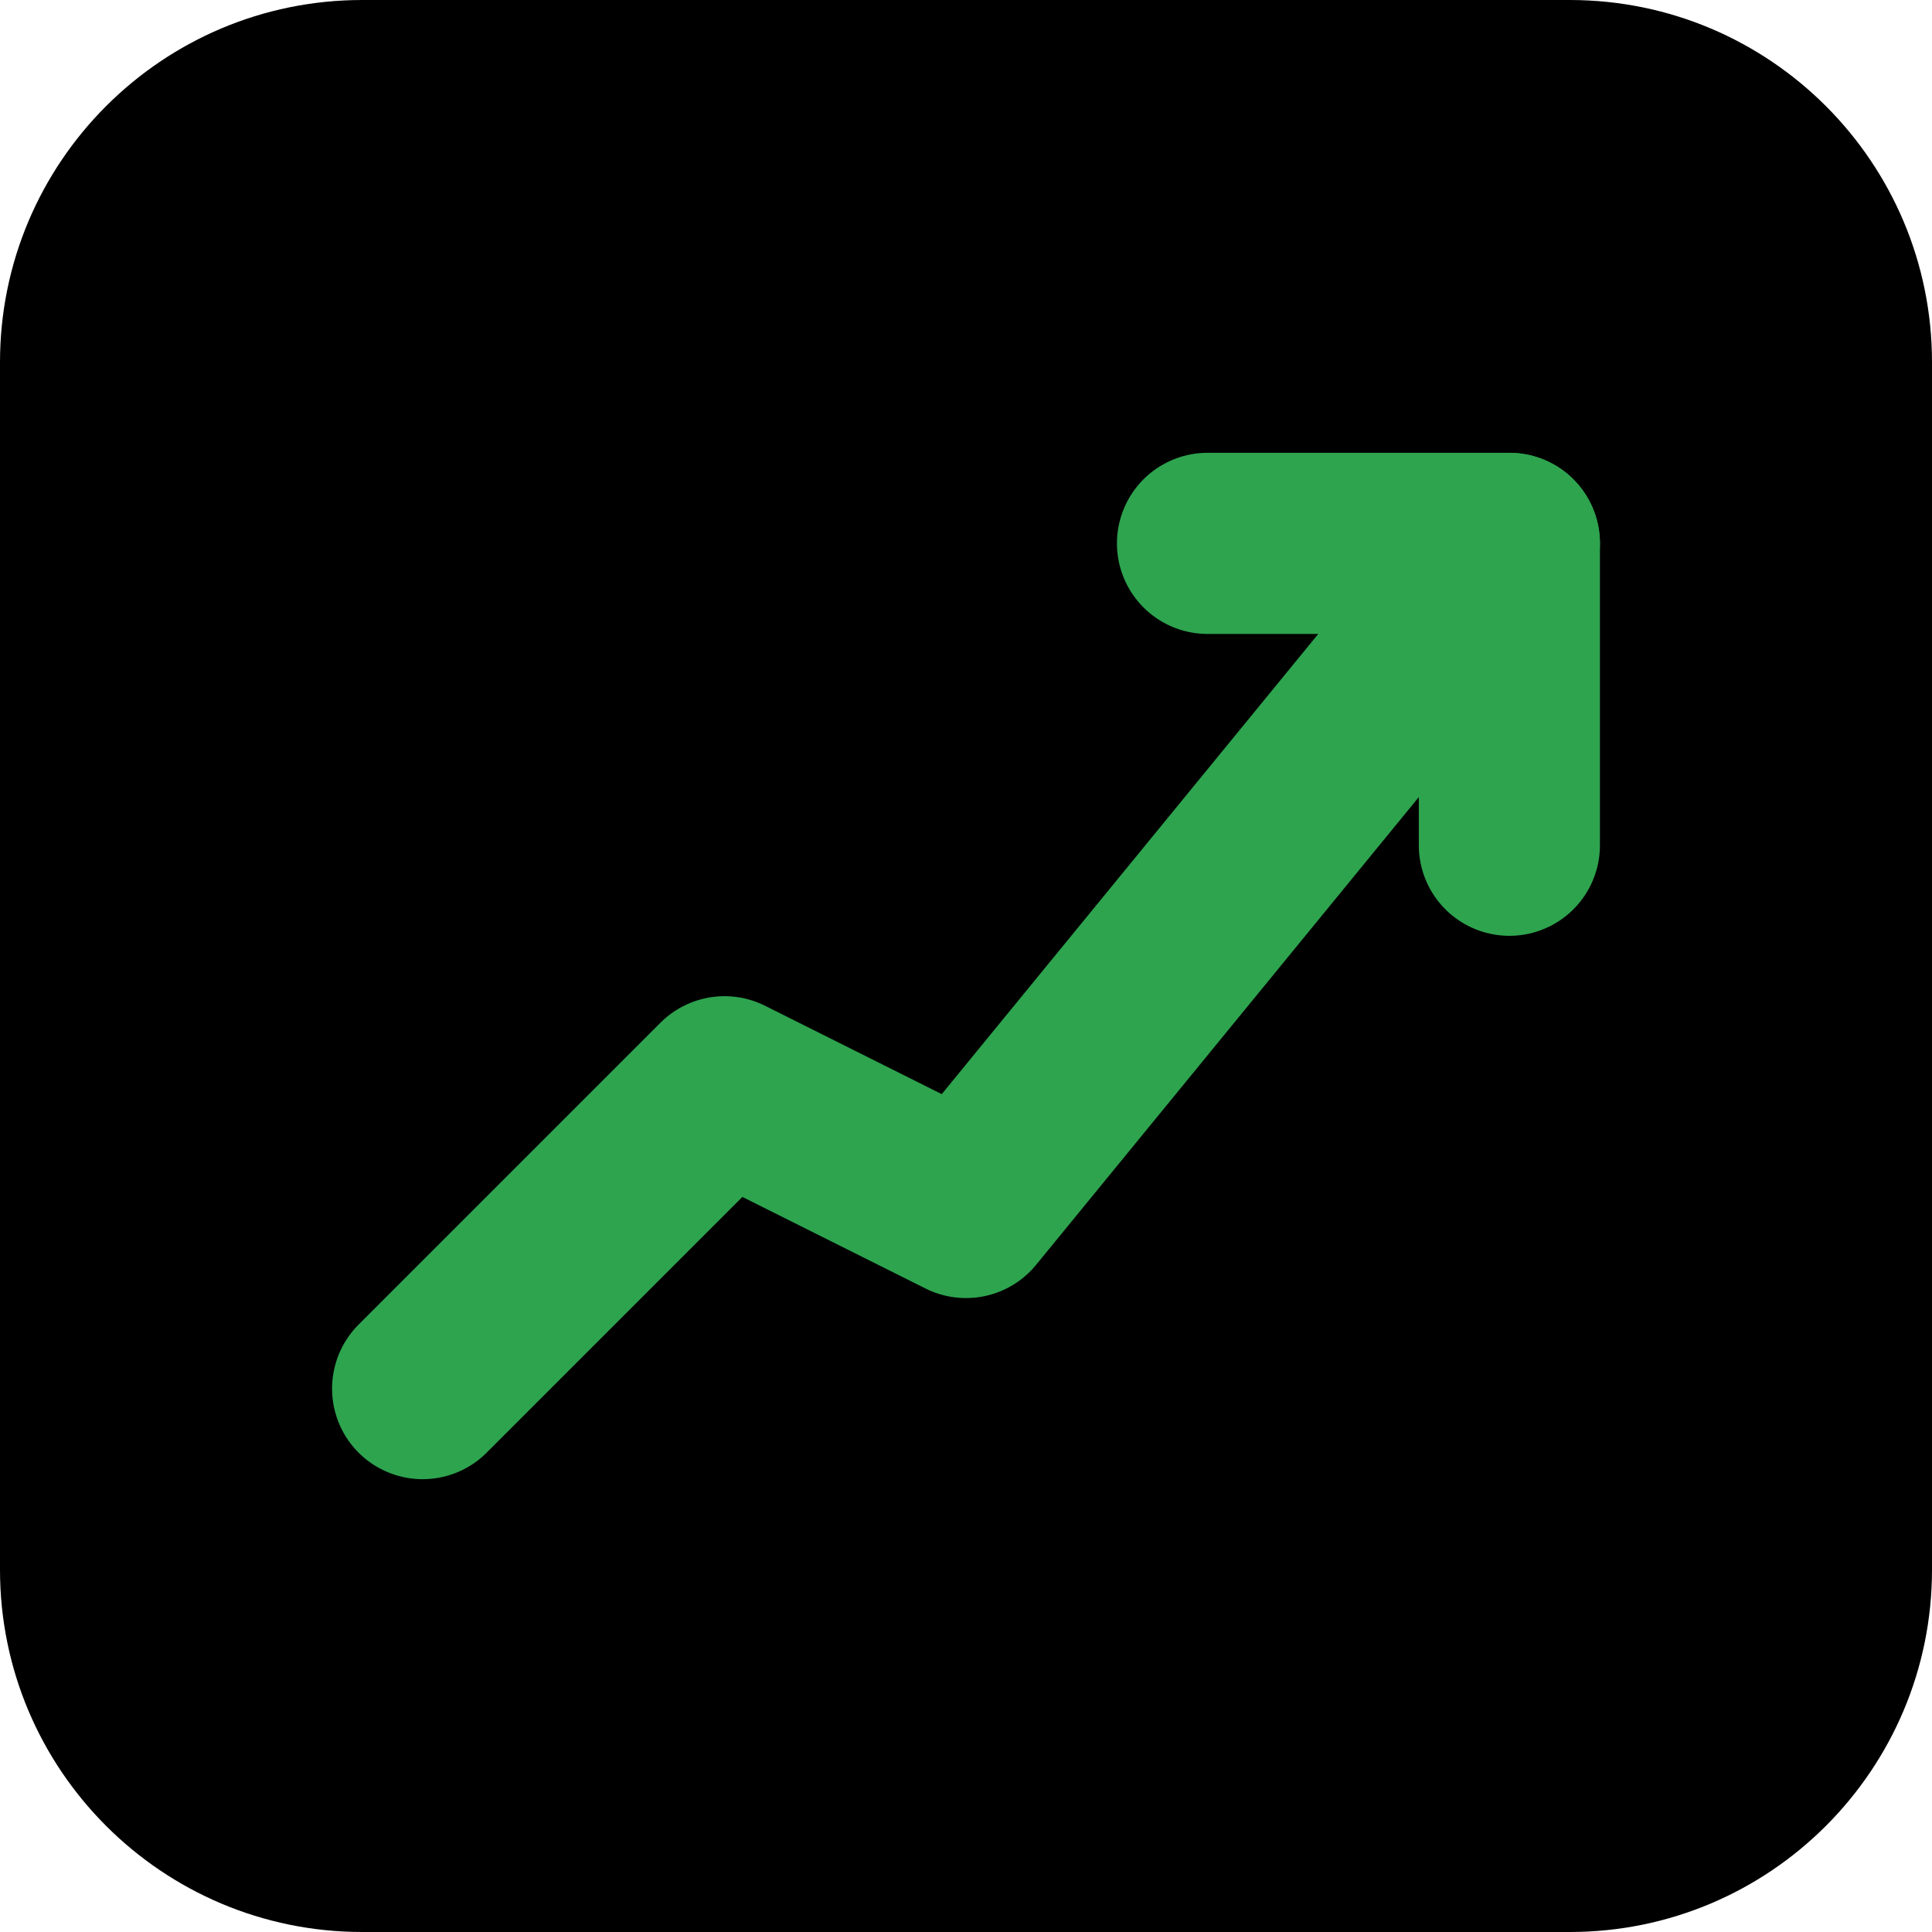
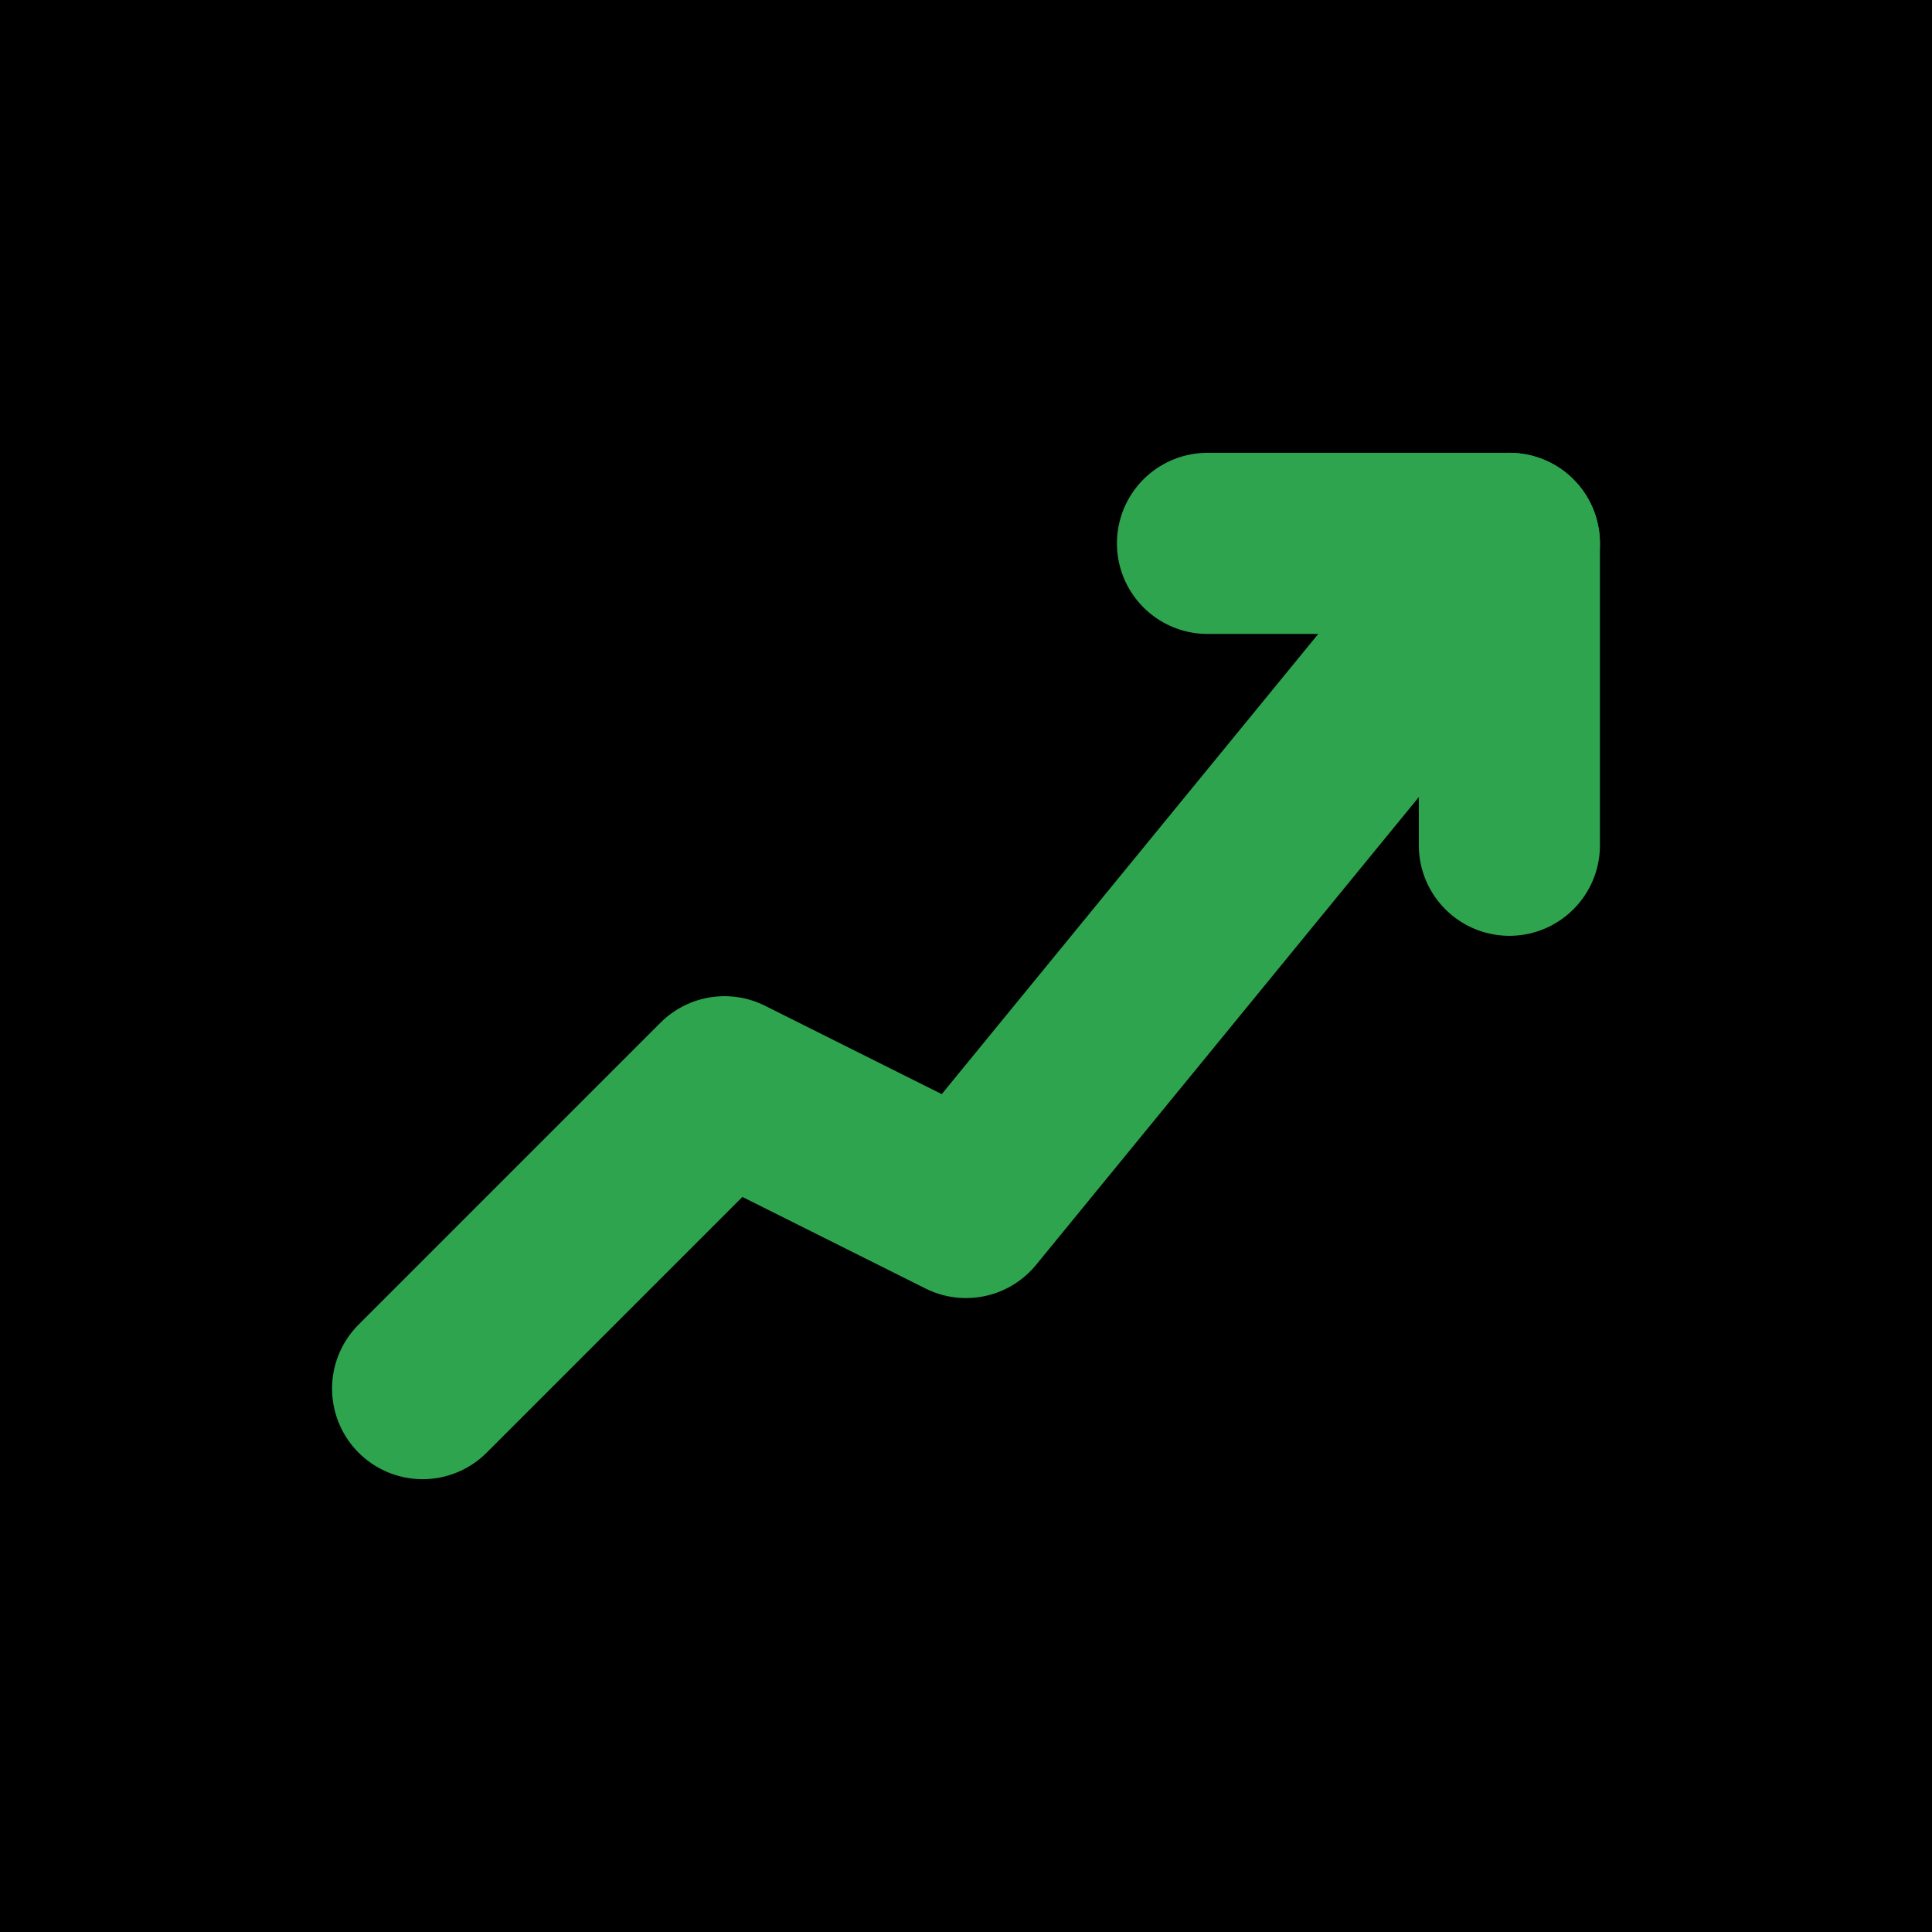
<svg xmlns="http://www.w3.org/2000/svg" viewBox="0 0 32 32">
-   <rect width="32" height="32" rx="6" fill="#000000" />
+   <rect width="32" height="32" fill="#000000" />
  <polyline points="7,23 12,18 16,20 25,9" stroke="#2ea44f" stroke-width="3" stroke-linecap="round" stroke-linejoin="round" fill="none" />
  <polyline points="20,9 25,9 25,14" stroke="#2ea44f" stroke-width="3" stroke-linecap="round" stroke-linejoin="round" fill="none" />
</svg>
